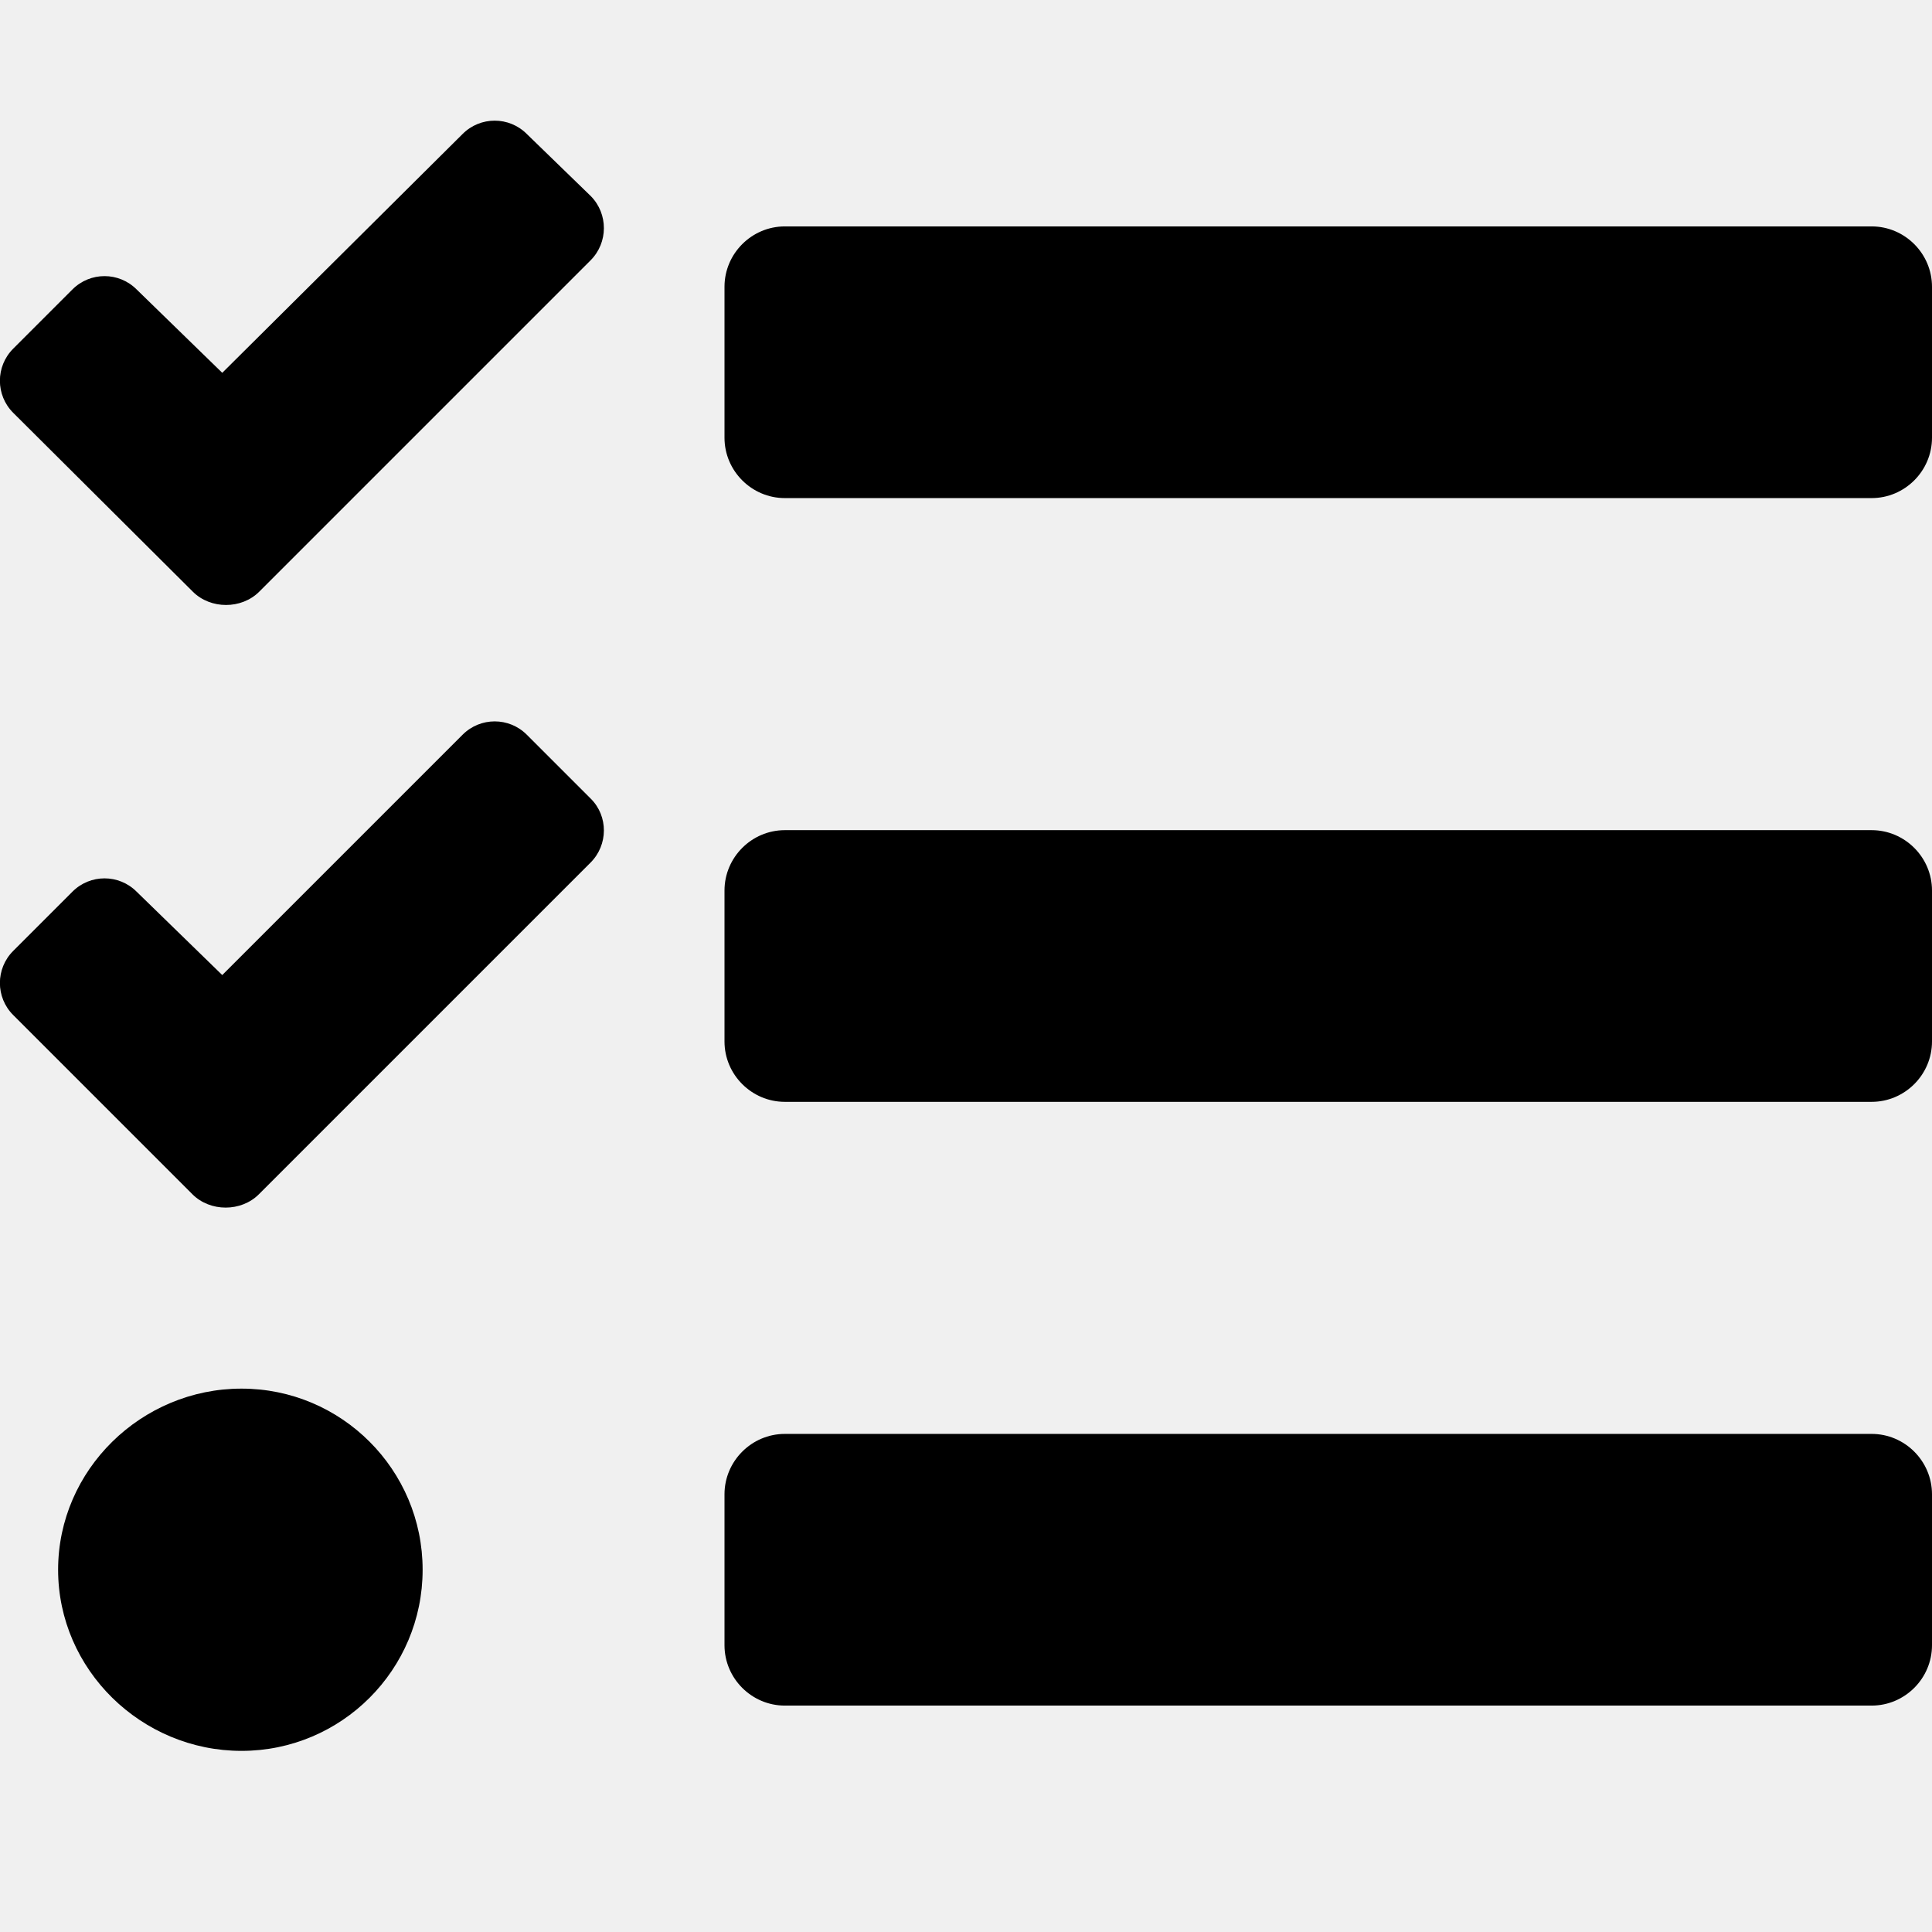
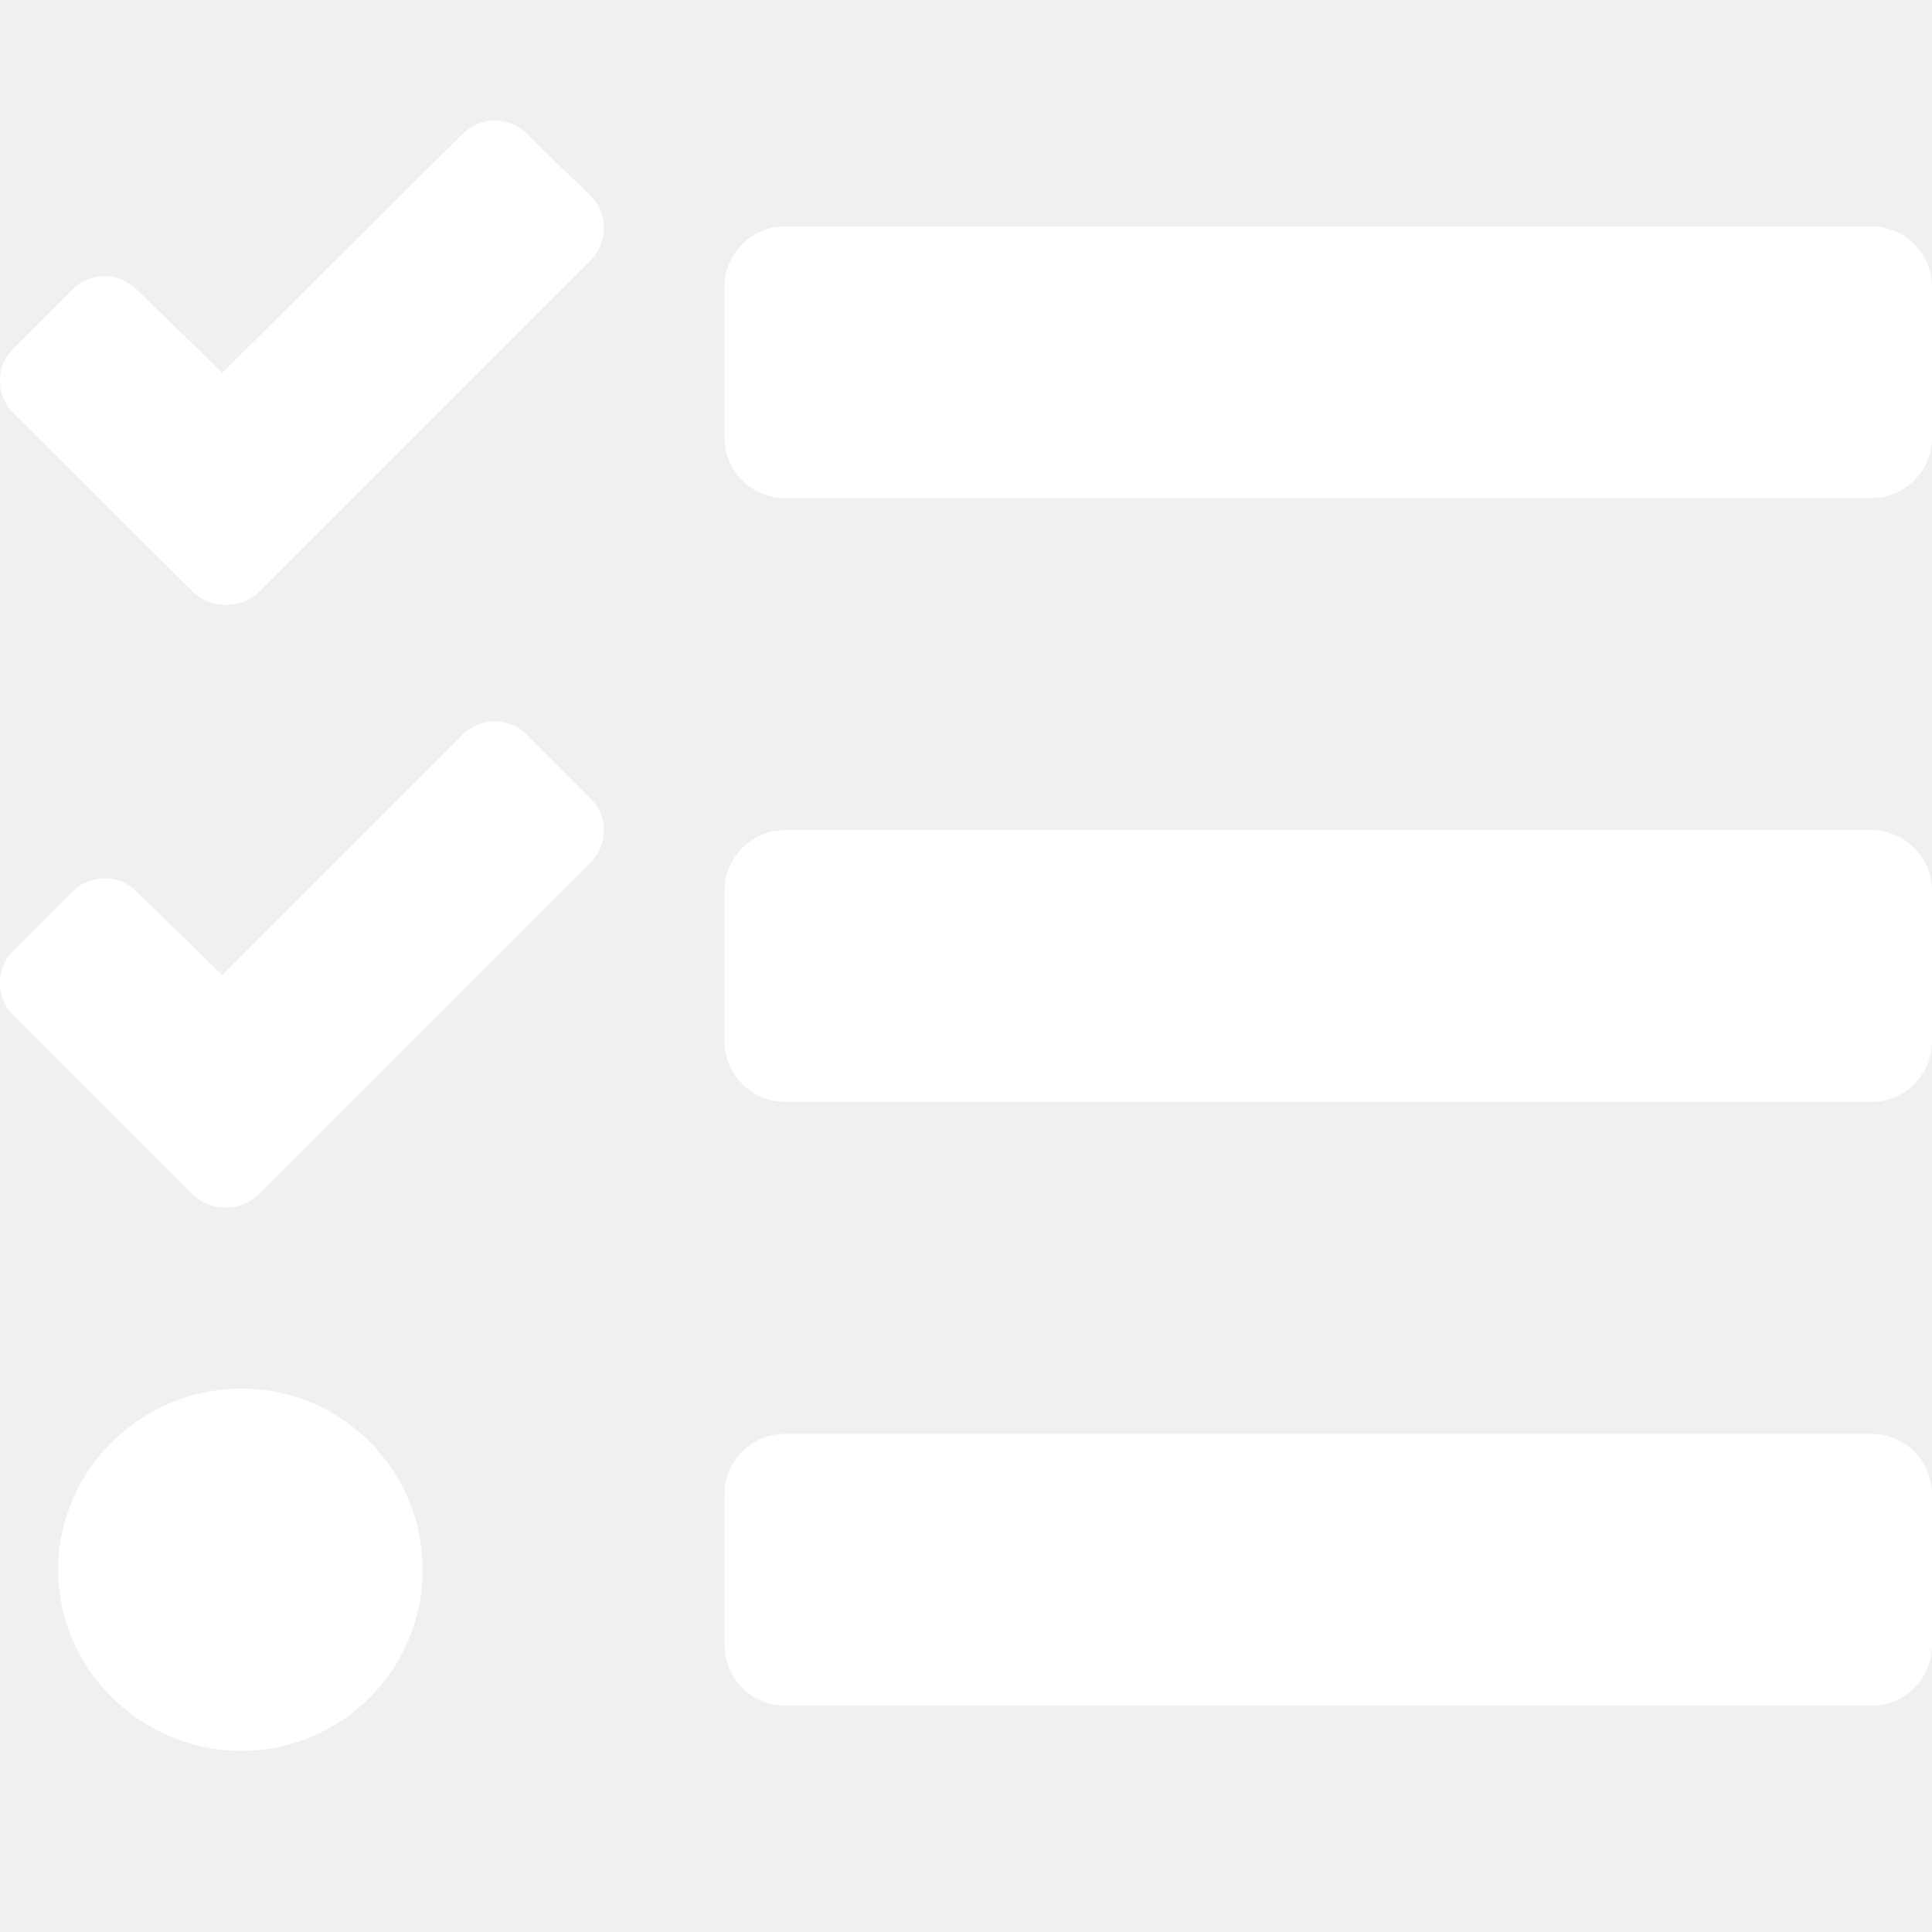
- <svg xmlns="http://www.w3.org/2000/svg" aria-hidden="true" data-prefix="fas" data-icon="tasks" class="svg-inline--fa fa-tasks fa-w-16" role="img" viewBox="0 0 512 512">
-   <path fill="currentColor" d="M208 132h288c8.8 0 16-7.2 16-16V76c0-8.8-7.2-16-16-16H208c-8.8 0-16 7.2-16 16v40c0 8.8 7.2 16 16 16zm0 160h288c8.8 0 16-7.2 16-16v-40c0-8.8-7.2-16-16-16H208c-8.8 0-16 7.2-16 16v40c0 8.8 7.2 16 16 16zm0 160h288c8.8 0 16-7.2 16-16v-40c0-8.8-7.2-16-16-16H208c-8.8 0-16 7.2-16 16v40c0 8.8 7.2 16 16 16zM64 368c-26.5 0-48.6 21.5-48.6 48s22.1 48 48.6 48 48-21.5 48-48-21.5-48-48-48zm92.5-299l-72.2 72.2-15.6 15.6c-4.7 4.7-12.9 4.7-17.6 0L3.5 109.4c-4.7-4.7-4.7-12.3 0-17l15.7-15.7c4.7-4.7 12.3-4.7 17 0l22.7 22.1 63.7-63.3c4.7-4.7 12.3-4.7 17 0l17 16.5c4.6 4.7 4.6 12.3-.1 17zm0 159.6l-72.2 72.2-15.7 15.7c-4.7 4.7-12.9 4.7-17.6 0L3.5 269c-4.7-4.7-4.7-12.3 0-17l15.7-15.7c4.7-4.7 12.3-4.7 17 0l22.7 22.1 63.7-63.7c4.7-4.7 12.3-4.7 17 0l17 17c4.6 4.6 4.6 12.2-.1 16.9z" />
+ <svg xmlns="http://www.w3.org/2000/svg" version="1.1" id="レイヤー_1" x="0px" y="0px" viewBox="0 0 512 512" style="enable-background:new 0 0 512 512;" xml:space="preserve">
+   <style type="text/css">
+ 	.st0{fill:#FFFFFF;}
+ </style>
+   <path class="st0" d="M208,132h288c8.8,0,16-7.2,16-16V76c0-8.8-7.2-16-16-16H208c-8.8,0-16,7.2-16,16v40  C192,124.8,199.2,132,208,132z M208,292h288c8.8,0,16-7.2,16-16v-40c0-8.8-7.2-16-16-16H208c-8.8,0-16,7.2-16,16v40  C192,284.8,199.2,292,208,292z M208,452h288c8.8,0,16-7.2,16-16v-40c0-8.8-7.2-16-16-16H208c-8.8,0-16,7.2-16,16v40  C192,444.8,199.2,452,208,452z M64,368c-26.5,0-48.6,21.5-48.6,48s22.1,48,48.6,48s48-21.5,48-48S90.5,368,64,368z M156.5,69  l-72.2,72.2l-15.6,15.6c-4.7,4.7-12.9,4.7-17.6,0L3.5,109.4c-4.7-4.7-4.7-12.3,0-17l15.7-15.7c4.7-4.7,12.3-4.7,17,0l22.7,22.1  l63.7-63.3c4.7-4.7,12.3-4.7,17,0l17,16.5C161.2,56.7,161.2,64.3,156.5,69z M156.5,228.6l-72.2,72.2l-15.7,15.7  c-4.7,4.7-12.9,4.7-17.6,0L3.5,269c-4.7-4.7-4.7-12.3,0-17l15.7-15.7c4.7-4.7,12.3-4.7,17,0l22.7,22.1l63.7-63.7  c4.7-4.7,12.3-4.7,17,0l17,17C161.2,216.3,161.2,223.9,156.5,228.6L156.5,228.6z" />
</svg>
